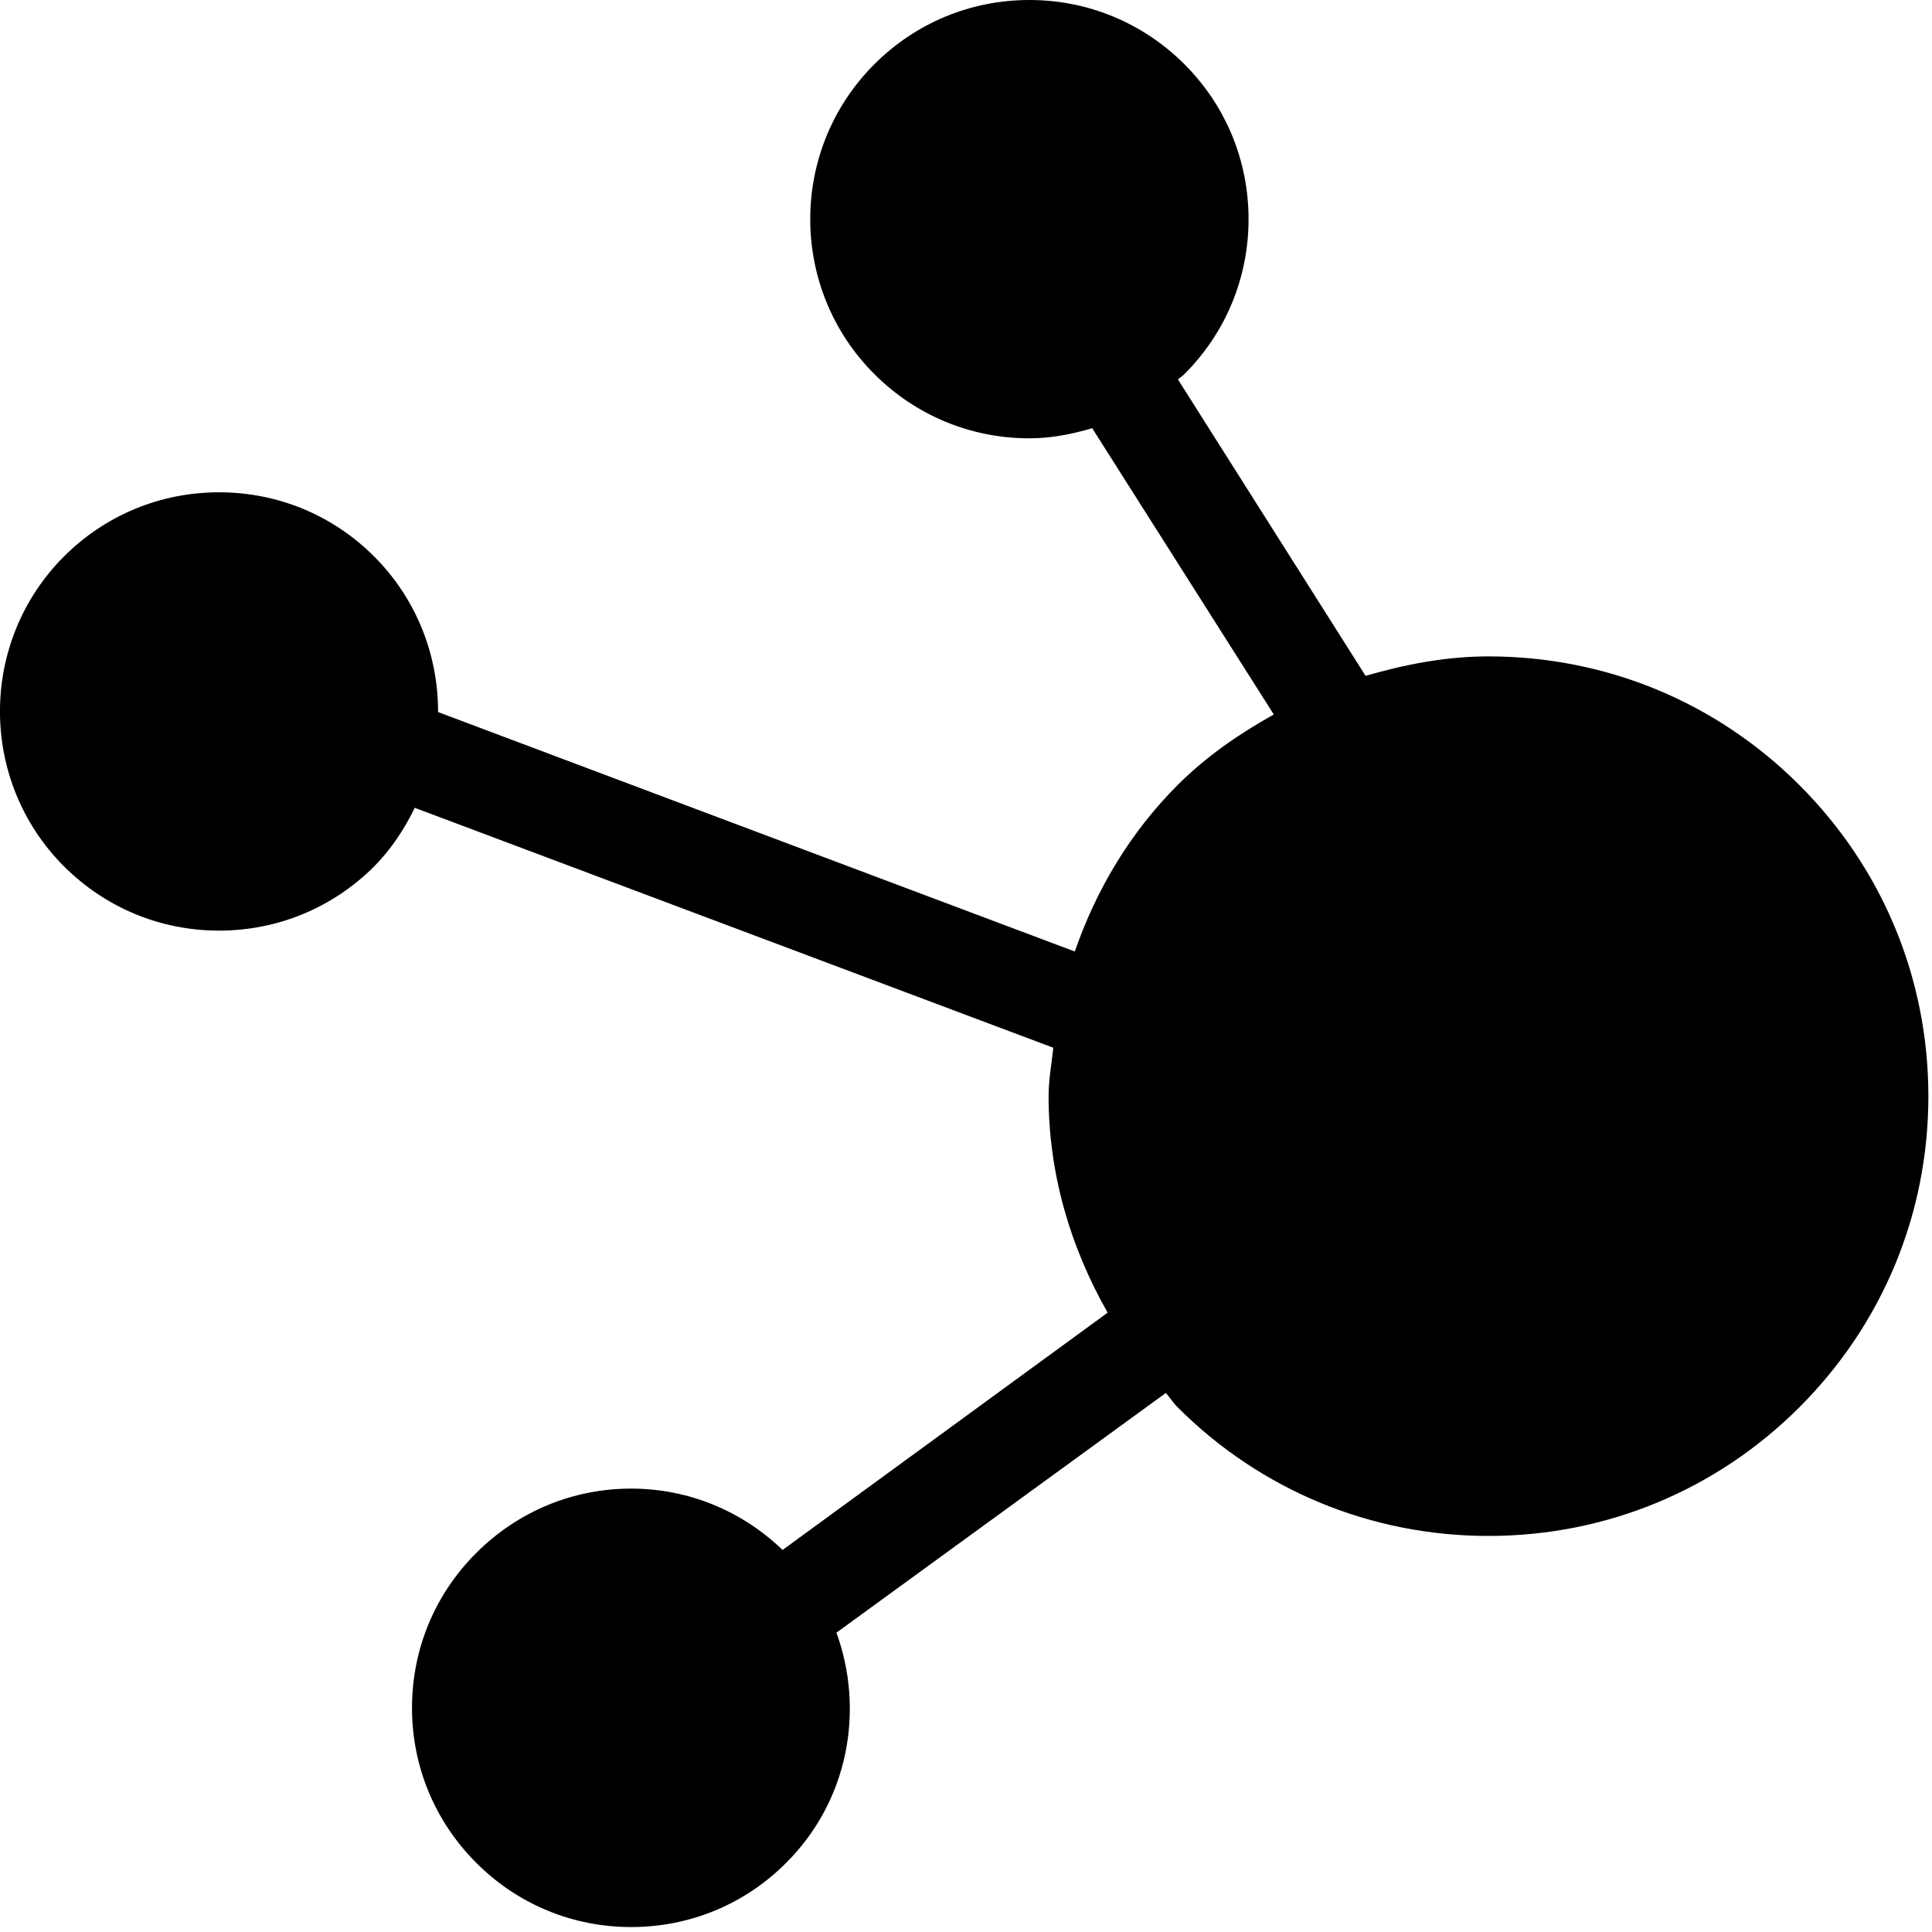
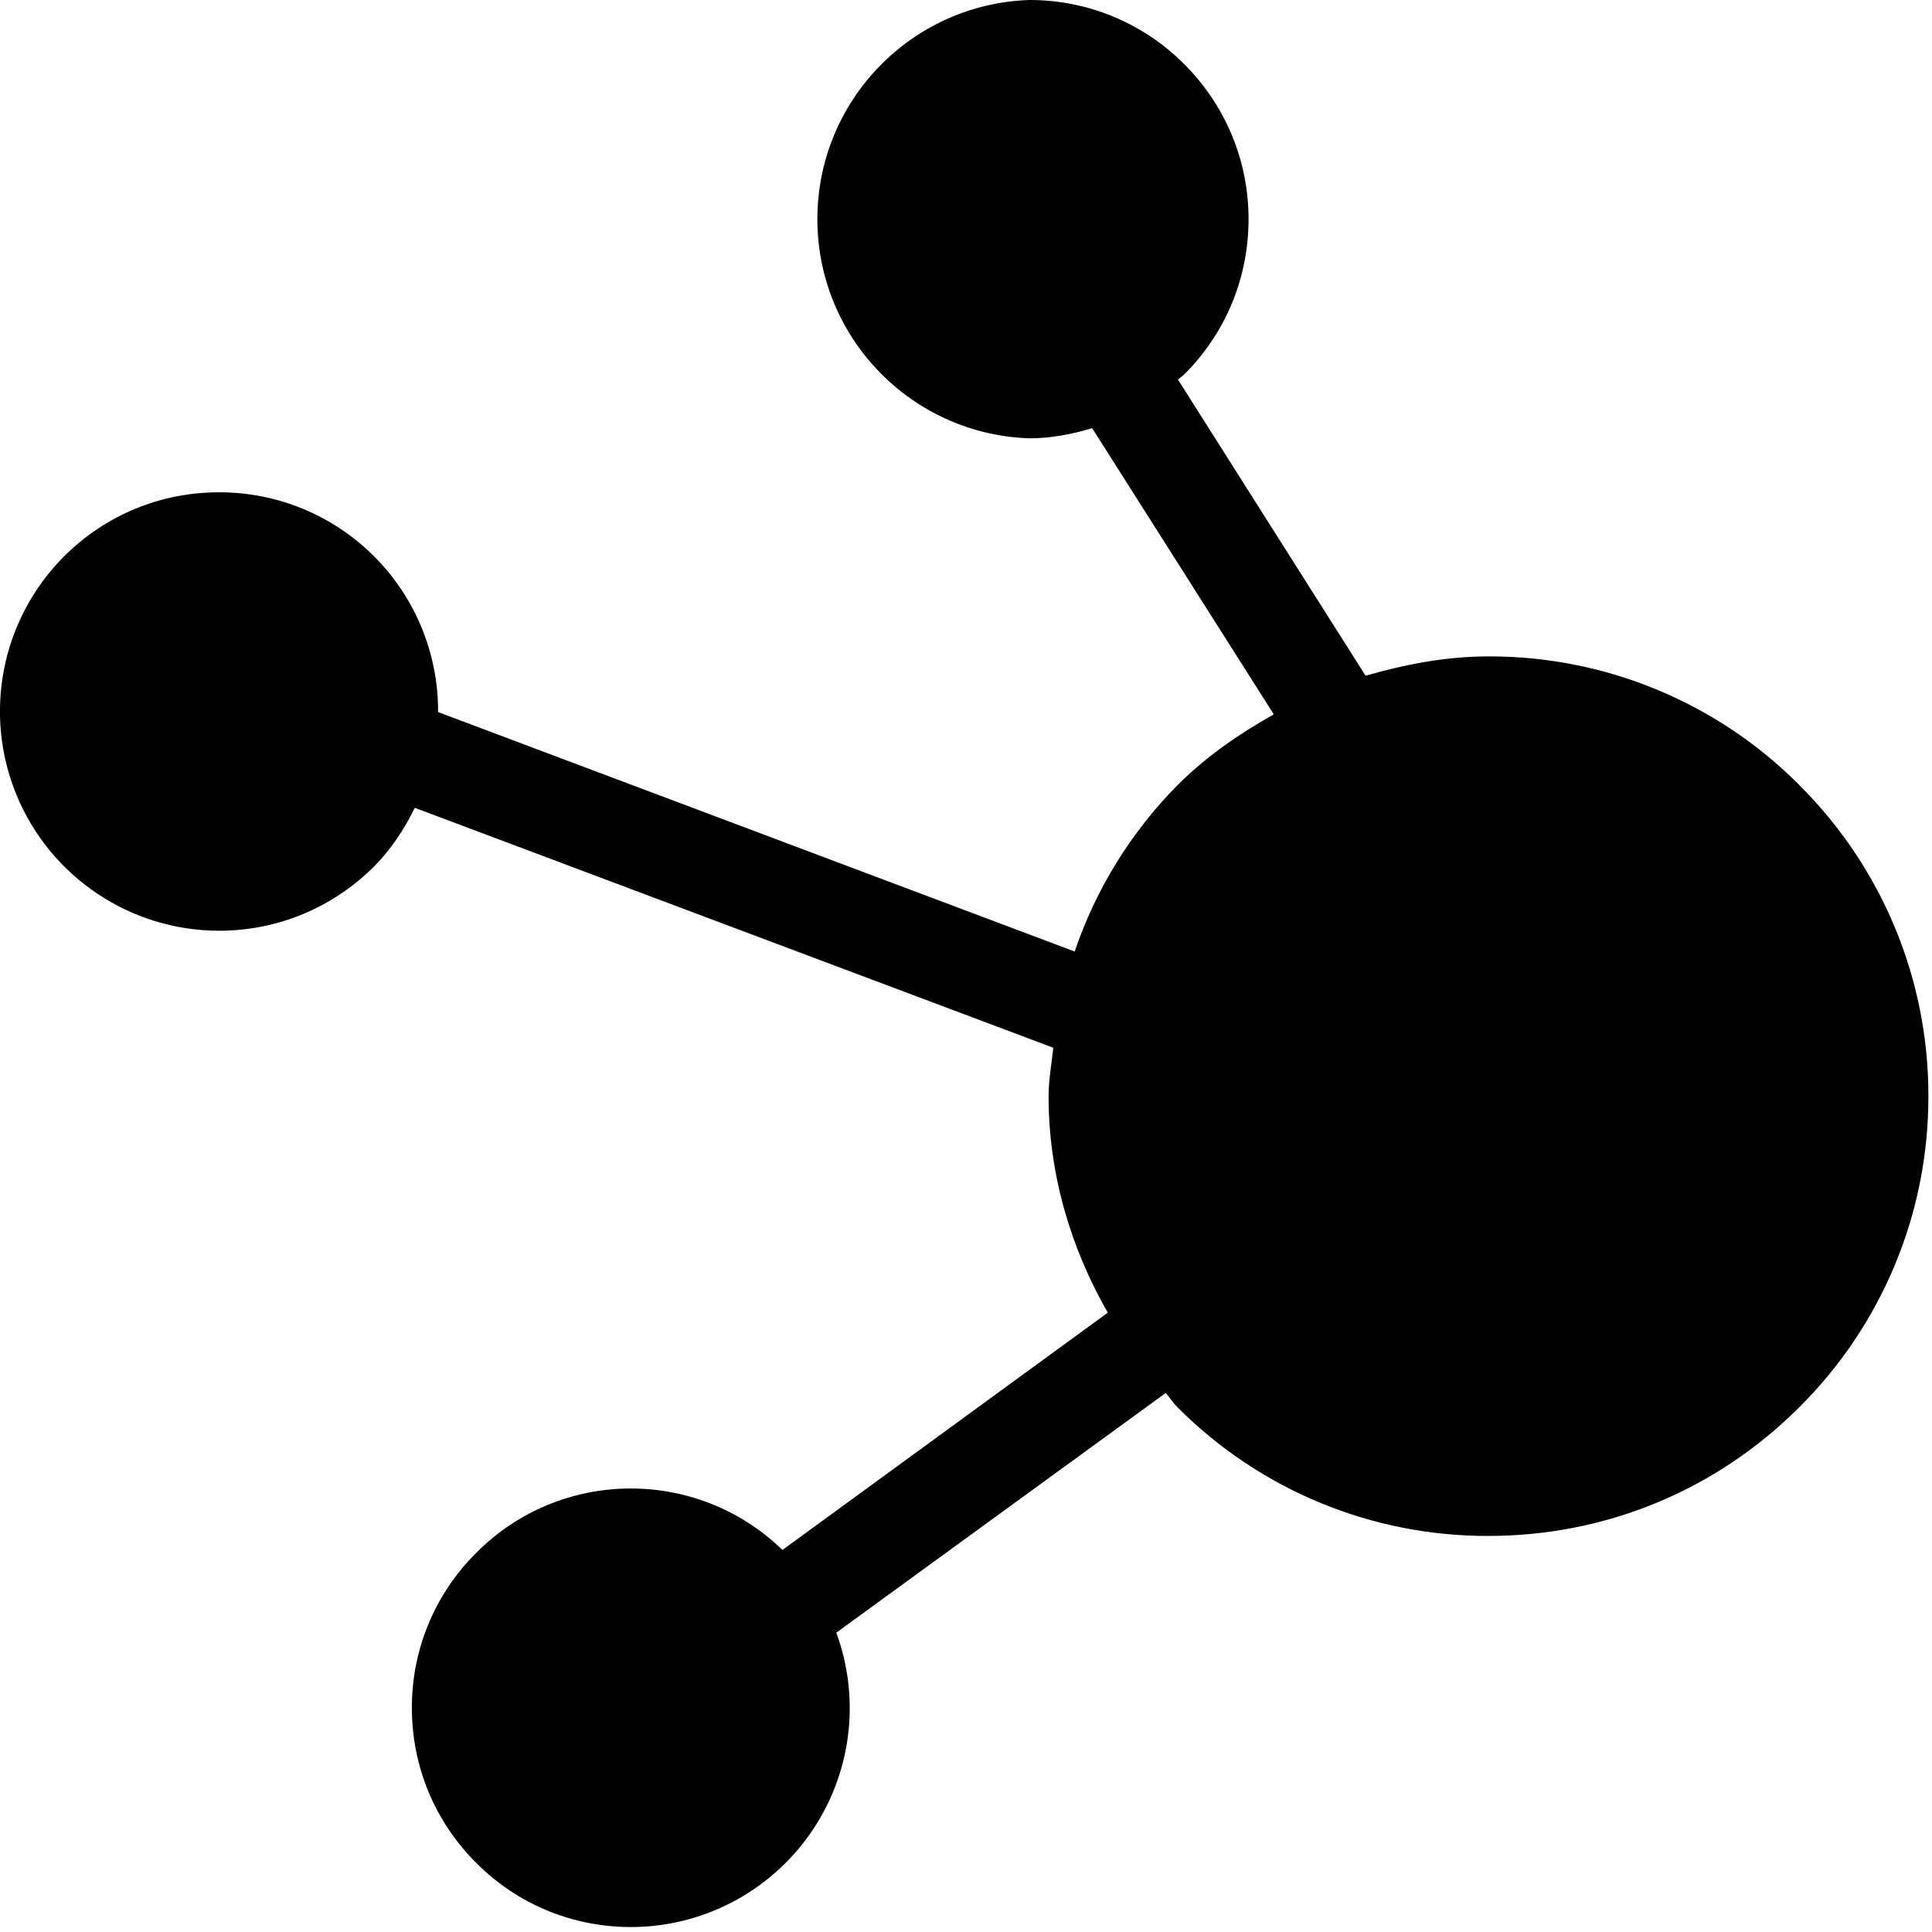
<svg xmlns="http://www.w3.org/2000/svg" viewBox="0 0 16 16">
-   <path d="M14.902,6.502 C14.215,5.815 13.301,5.436 12.327,5.436 C11.975,5.436 11.638,5.502 11.309,5.597 L9.755,3.142 C9.772,3.127 9.792,3.115 9.809,3.098 C10.151,2.756 10.34,2.3 10.34,1.814 C10.34,1.33 10.151,0.874 9.809,0.532 C9.465,0.189 9.01,0 8.525,0 C8.04,0 7.584,0.189 7.241,0.532 C6.533,1.239 6.533,2.391 7.241,3.098 C7.584,3.441 8.04,3.63 8.525,3.63 C8.704,3.63 8.877,3.596 9.045,3.546 L10.549,5.917 C10.262,6.077 9.99,6.264 9.752,6.502 C9.358,6.896 9.078,7.369 8.901,7.88 L3.628,5.897 C3.629,5.43 3.453,4.963 3.098,4.608 C2.755,4.265 2.299,4.077 1.814,4.077 C1.329,4.077 0.874,4.265 0.53,4.608 C-0.177,5.316 -0.177,6.467 0.53,7.175 C0.874,7.518 1.329,7.707 1.814,7.707 C2.299,7.707 2.755,7.518 3.098,7.176 C3.242,7.03 3.35,6.864 3.435,6.69 L8.723,8.677 C8.709,8.81 8.684,8.942 8.684,9.079 C8.684,9.72 8.864,10.328 9.173,10.871 L6.481,12.836 C6.142,12.51 5.699,12.328 5.227,12.328 C4.743,12.328 4.287,12.518 3.944,12.861 C3.601,13.203 3.412,13.659 3.412,14.144 C3.412,14.628 3.601,15.084 3.944,15.427 C4.287,15.771 4.743,15.959 5.227,15.959 C5.712,15.959 6.168,15.771 6.511,15.427 C7.026,14.913 7.161,14.165 6.927,13.521 L9.655,11.536 C9.689,11.574 9.715,11.617 9.752,11.654 C10.439,12.341 11.354,12.72 12.327,12.72 C13.301,12.72 14.215,12.341 14.902,11.654 C15.591,10.966 15.97,10.051 15.97,9.079 C15.97,8.105 15.591,7.191 14.902,6.502" />
+   <path d="M14.902 6.502a3.618 3.618 0 0 0-2.575-1.066c-.352 0-.69.066-1.018.16L9.755 3.143c.017-.015.037-.027.054-.044.342-.342.531-.798.531-1.284 0-.484-.19-.94-.531-1.282A1.803 1.803 0 0 0 8.525 0a1.816 1.816 0 0 0 0 3.63c.18 0 .352-.034.52-.084l1.504 2.37c-.287.161-.559.348-.797.586A3.605 3.605 0 0 0 8.9 7.88L3.628 5.897a1.81 1.81 0 0 0-1.814-1.82c-.485 0-.94.188-1.284.531a1.817 1.817 0 0 0 1.284 3.1c.485 0 .94-.19 1.284-.532.144-.146.252-.312.337-.486l5.288 1.987c-.014.133-.039.265-.039.402 0 .641.18 1.25.49 1.792L6.48 12.836a1.804 1.804 0 0 0-2.537.025 1.8 1.8 0 0 0-.532 1.283c0 .484.189.94.532 1.283.343.344.799.532 1.283.532a1.813 1.813 0 0 0 1.7-2.438l2.728-1.985c.034.038.06.081.097.118a3.618 3.618 0 0 0 2.575 1.066c.974 0 1.888-.379 2.575-1.066A3.619 3.619 0 0 0 15.97 9.08a3.62 3.62 0 0 0-1.068-2.577" />
</svg>
